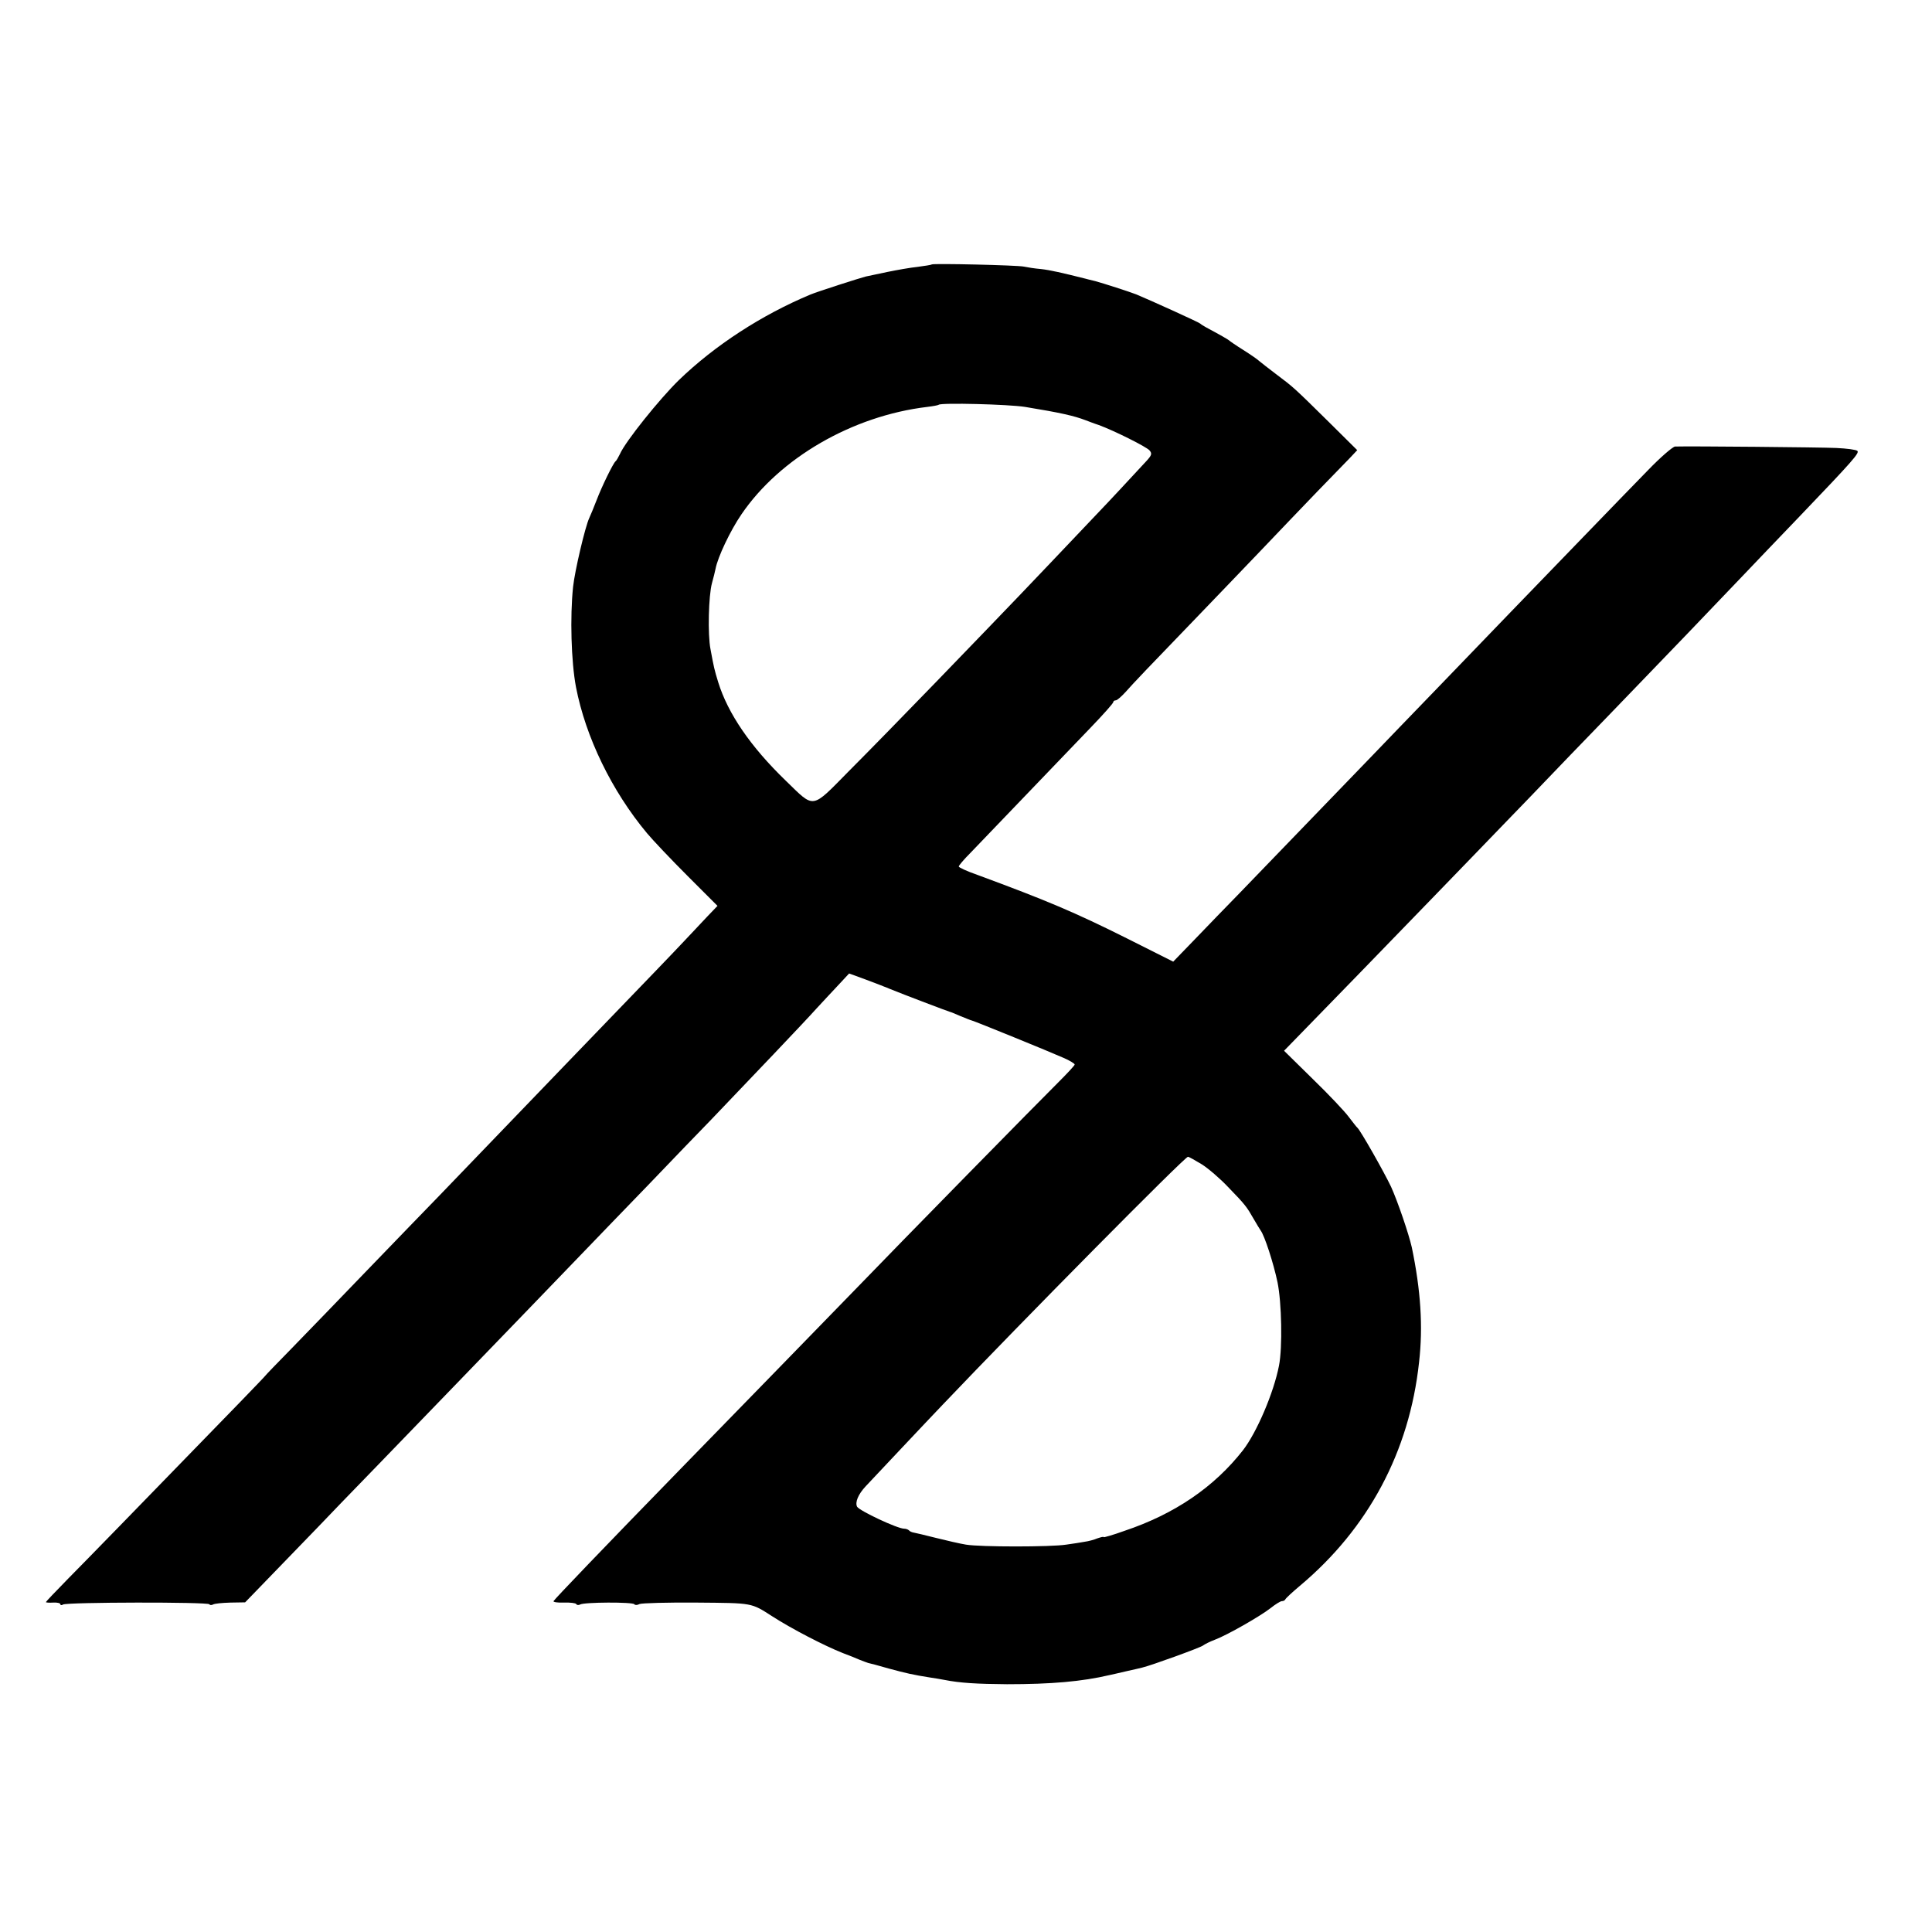
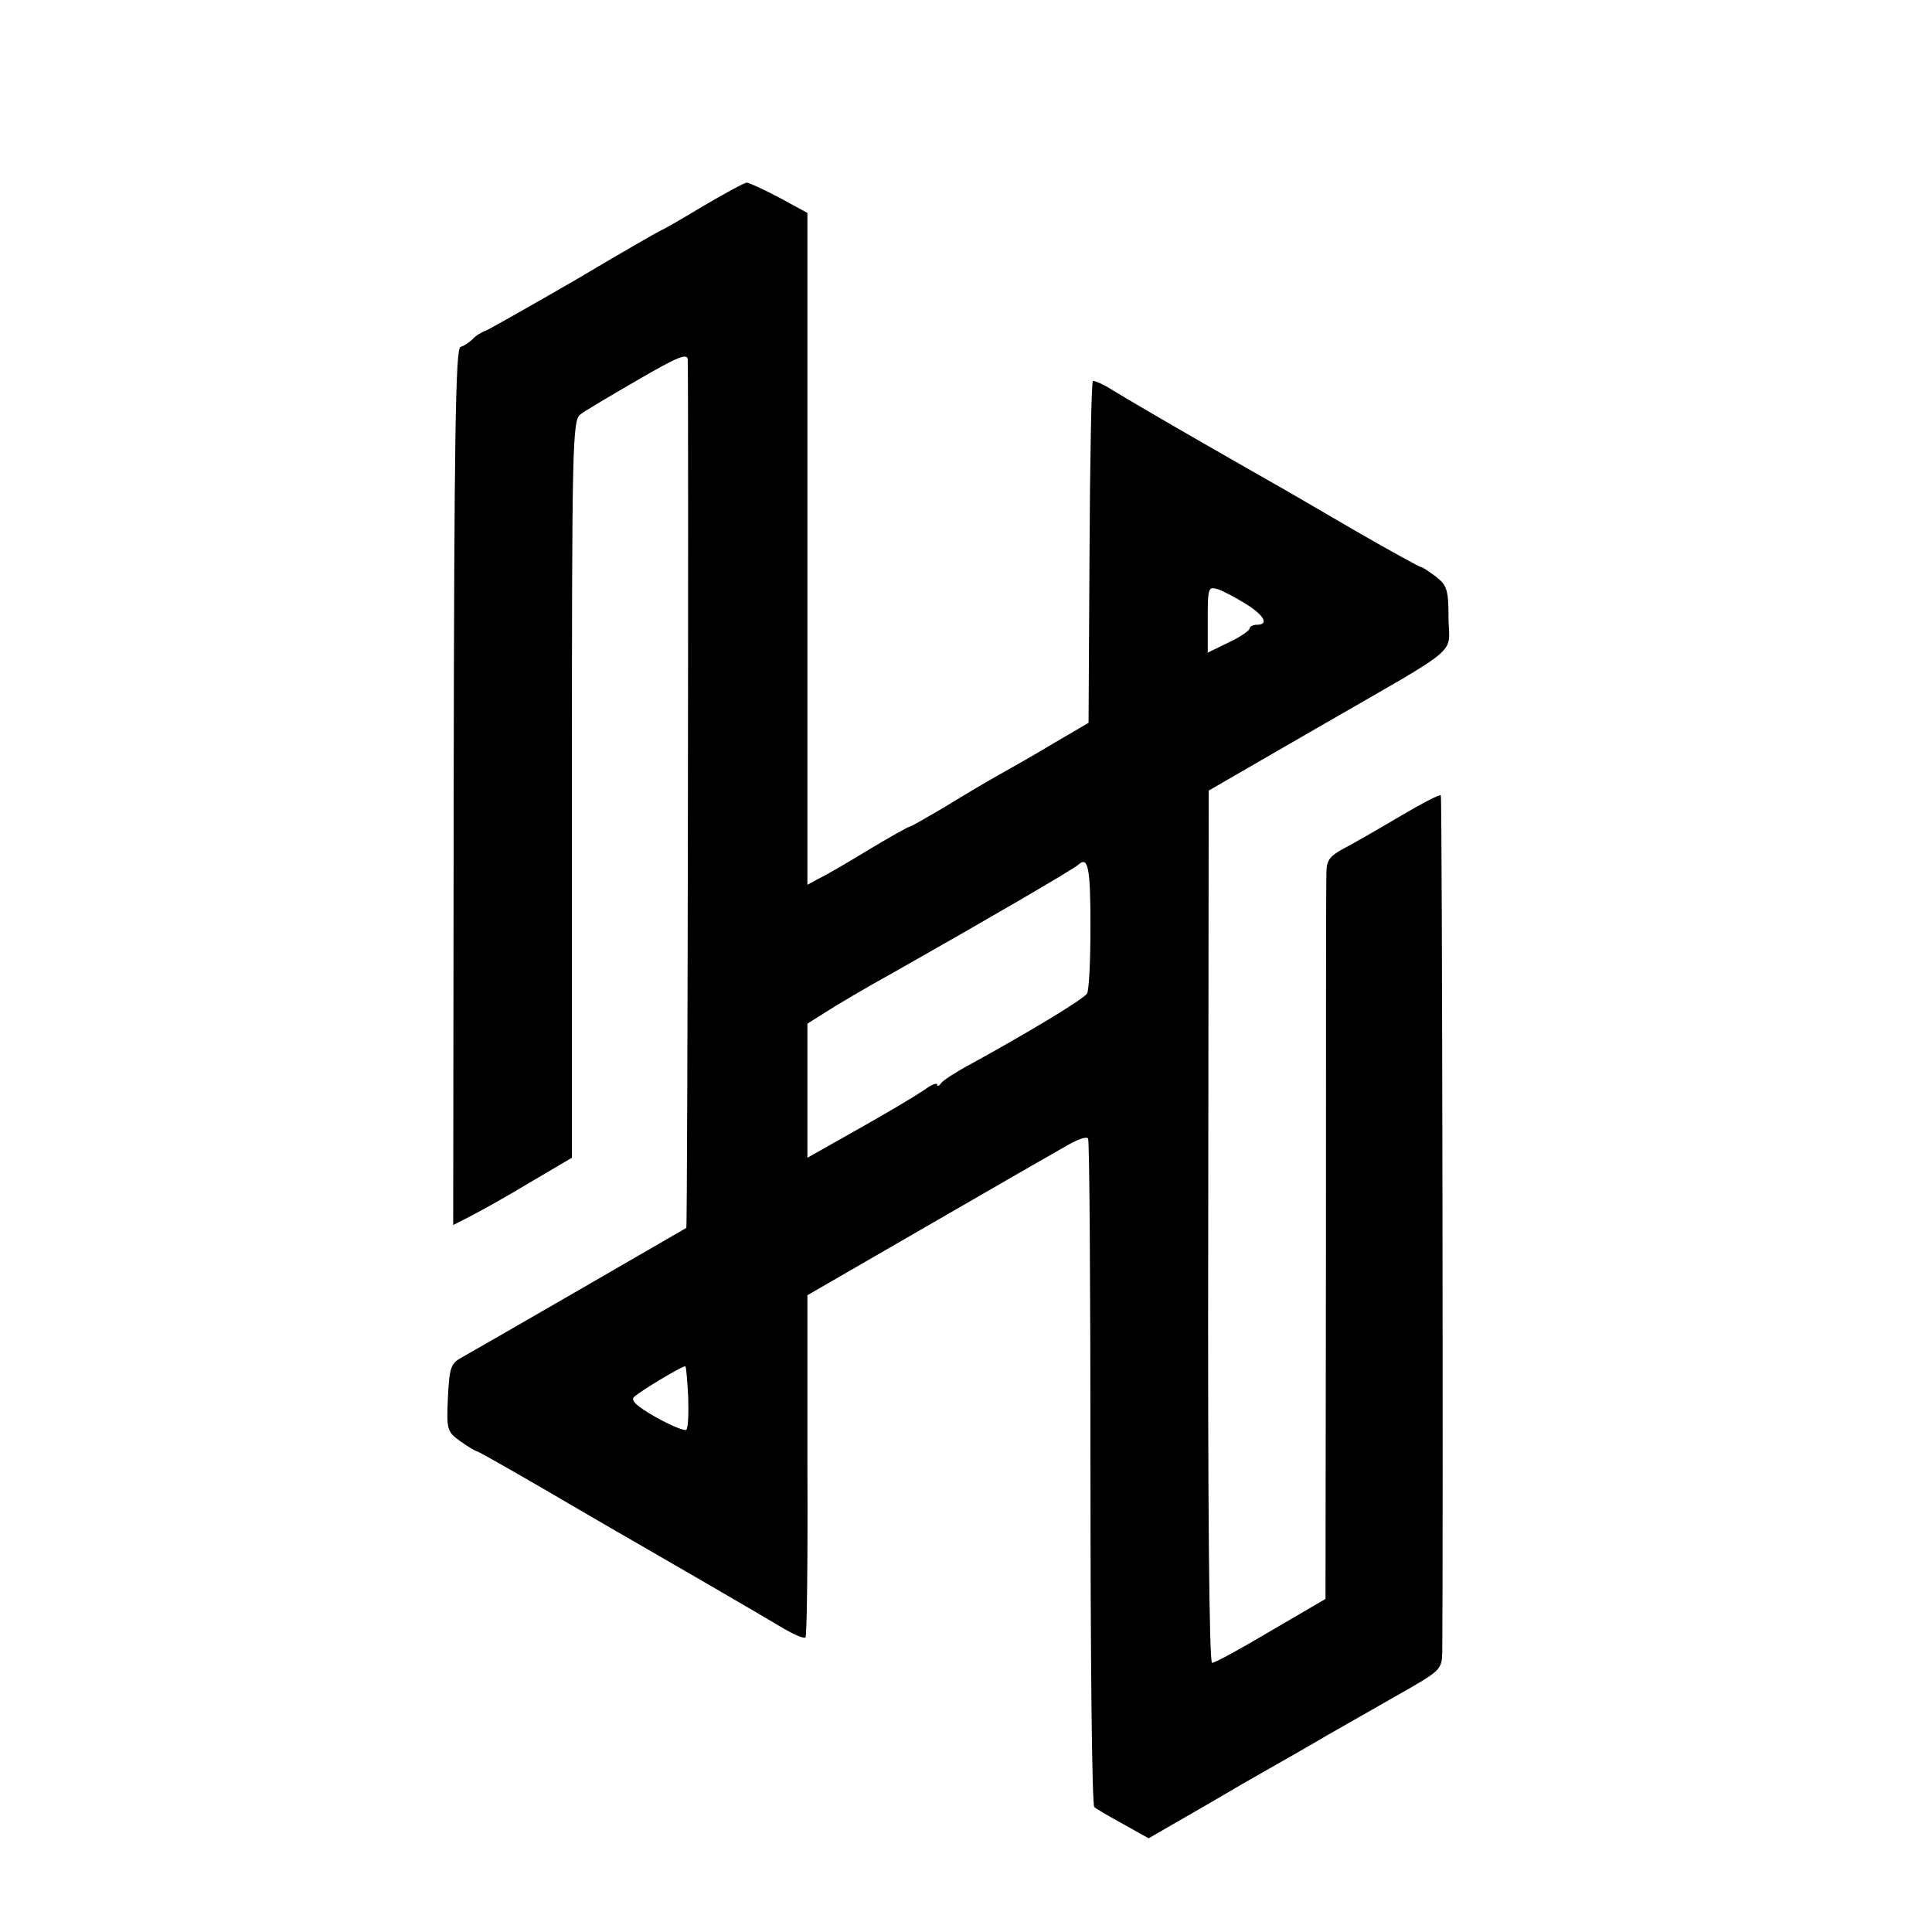
- <svg xmlns="http://www.w3.org/2000/svg" version="1.0" width="800pt" height="800pt" viewBox="0 0 800 800" preserveAspectRatio="xMidYMid meet">
-   <g transform="translate(0,800) scale(0.1,-0.1)" fill="#000000" stroke="none">
-     <path d="M3858 6905 c-2 -2 -28 -6 -58 -10 -30 -3 -86 -13 -125 -21 -38 -8 -79 -17 -90 -19 -24 -6 -202 -63 -230 -75 -201 -84 -395 -210 -544 -354 -80 -78 -222 -255 -244 -306 -7 -14 -14 -27 -18 -30 -10 -8 -57 -104 -79 -162 -11 -29 -25 -62 -30 -73 -17 -36 -60 -219 -67 -285 -13 -124 -8 -309 12 -415 40 -207 148 -430 294 -605 25 -30 101 -110 169 -178 l123 -123 -45 -47 c-24 -26 -68 -72 -96 -102 -45 -48 -126 -132 -474 -493 -227 -236 -461 -479 -536 -557 -47 -48 -179 -185 -295 -305 -115 -120 -258 -267 -317 -328 -60 -61 -108 -111 -108 -112 0 -1 -48 -51 -107 -112 -465 -479 -630 -648 -710 -729 -51 -52 -93 -96 -93 -98 0 -2 14 -3 30 -2 17 1 30 -2 30 -7 0 -4 5 -5 11 -1 16 10 600 11 606 1 2 -4 9 -4 15 -1 6 4 38 7 72 8 l61 1 121 125 c67 69 148 153 180 186 32 34 145 151 251 260 106 110 249 258 318 329 139 144 457 473 549 569 32 33 144 150 250 259 105 110 223 232 261 271 154 161 386 404 436 460 30 32 72 78 95 102 l40 43 55 -20 c30 -11 61 -23 69 -26 8 -3 17 -7 20 -8 3 -1 14 -5 25 -10 51 -21 246 -95 249 -95 2 0 21 -8 42 -17 22 -9 44 -18 49 -19 15 -4 322 -129 378 -154 26 -11 47 -24 47 -28 0 -4 -32 -38 -70 -76 -69 -68 -656 -666 -841 -858 -102 -105 -575 -591 -704 -723 -342 -351 -540 -558 -543 -565 -2 -4 18 -7 43 -6 26 1 49 -2 51 -6 3 -5 10 -5 16 -2 15 10 219 11 225 1 2 -4 12 -4 21 1 9 4 116 7 237 6 234 -2 224 0 313 -57 79 -51 216 -122 292 -152 25 -9 56 -22 70 -28 14 -6 30 -11 35 -13 6 -1 44 -11 85 -23 74 -20 101 -26 170 -37 19 -3 46 -7 60 -10 65 -13 136 -17 260 -18 183 0 310 11 425 38 11 2 43 10 70 16 28 6 57 13 65 15 38 9 239 82 251 91 8 6 30 17 49 24 51 19 189 98 231 131 20 16 41 29 47 29 6 0 12 3 14 7 2 5 29 30 60 56 284 238 454 556 494 926 17 148 7 298 -30 476 -13 57 -58 189 -86 251 -30 63 -126 232 -139 244 -4 3 -19 23 -36 45 -16 22 -83 93 -149 157 l-119 117 110 113 c139 142 234 241 498 513 116 120 246 254 290 300 44 45 172 178 285 296 113 117 239 247 280 290 72 74 335 348 450 469 30 32 130 136 221 231 223 233 249 263 240 272 -5 5 -44 10 -87 12 -66 3 -609 8 -668 6 -10 -1 -61 -45 -112 -98 -101 -103 -421 -435 -574 -593 -50 -52 -182 -189 -293 -304 -111 -115 -233 -241 -270 -280 -96 -99 -443 -459 -555 -575 -52 -53 -134 -138 -184 -190 l-90 -93 -191 96 c-218 109 -332 157 -619 263 -43 15 -78 31 -78 35 0 4 21 29 48 56 47 49 325 339 499 520 51 53 93 100 93 105 0 4 5 7 10 7 6 0 25 17 43 37 29 33 83 90 332 348 39 40 135 141 215 224 80 84 190 199 245 256 55 57 115 118 133 137 l32 34 -116 115 c-146 144 -147 145 -219 199 -33 25 -65 50 -72 56 -6 6 -35 26 -65 45 -29 18 -55 36 -58 39 -4 4 -37 23 -95 54 -11 6 -22 13 -25 16 -4 5 -214 100 -265 121 -31 12 -137 46 -170 55 -16 4 -34 8 -40 10 -95 24 -148 36 -185 40 -25 2 -56 7 -70 10 -27 6 -377 14 -382 9z m387 -590 c147 -24 203 -37 250 -55 11 -4 36 -14 55 -20 65 -24 197 -90 210 -105 11 -13 9 -20 -12 -43 -76 -82 -149 -161 -198 -212 -338 -356 -310 -327 -675 -705 -121 -125 -282 -290 -358 -366 -160 -162 -142 -159 -263 -42 -147 142 -240 279 -280 408 -16 52 -18 61 -32 137 -12 60 -8 222 6 273 6 22 13 49 15 60 9 48 61 158 107 225 159 234 460 408 769 445 25 3 46 7 48 9 9 9 290 2 358 -9z m731 -3136 c27 -17 76 -59 109 -94 72 -74 78 -83 106 -132 12 -21 25 -42 29 -48 16 -21 53 -134 70 -215 17 -83 21 -269 6 -345 -22 -113 -92 -276 -149 -350 -119 -152 -282 -264 -491 -334 -47 -17 -86 -28 -86 -26 0 3 -11 0 -26 -5 -14 -6 -37 -12 -52 -14 -15 -3 -49 -8 -77 -12 -63 -10 -355 -10 -415 0 -25 4 -81 17 -125 28 -44 11 -85 21 -92 22 -7 1 -16 5 -19 9 -4 4 -13 7 -20 7 -28 0 -185 74 -195 91 -9 18 4 51 36 85 17 18 266 283 319 338 332 349 1002 1026 1015 1026 4 0 29 -14 57 -31z" />
+ <svg xmlns="http://www.w3.org/2000/svg" version="1.0" width="402pt" height="402pt" viewBox="0 0 402 402" preserveAspectRatio="xMidYMid meet">
+   <g transform="translate(0,402) scale(0.1,-0.1)" fill="#000000" stroke="none">
+     <path d="M1461 3590 c-46 -28 -85 -50 -87 -50 -1 0 -80 -45 -174 -101 -95 -55 -180 -103 -189 -107 -9 -3 -22 -11 -28 -18 -7 -7 -18 -14 -25 -16 -10 -4 -13 -189 -14 -916 l-1 -911 39 20 c21 11 77 42 123 70 l85 50 0 767 c0 720 1 768 18 780 9 7 63 39 120 72 81 47 102 56 103 42 2 -55 0 -1804 -3 -1807 -3 -2 -420 -243 -468 -270 -22 -12 -25 -21 -28 -83 -3 -67 -2 -71 26 -91 17 -12 32 -21 35 -21 2 0 64 -35 138 -78 74 -43 154 -90 179 -104 59 -34 275 -159 323 -188 21 -12 40 -20 43 -17 3 2 5 164 4 358 l0 354 251 145 c138 80 269 155 290 167 21 12 40 19 43 14 3 -4 5 -317 5 -696 0 -378 3 -691 8 -695 4 -4 32 -20 61 -36 l52 -29 33 19 c17 10 91 52 162 94 72 41 151 86 176 101 25 14 89 51 142 81 97 55 97 55 98 95 2 202 0 1777 -3 1780 -2 3 -40 -17 -84 -43 -44 -26 -96 -56 -117 -67 -30 -16 -37 -25 -37 -50 -1 -16 -1 -363 -1 -771 l-1 -741 -113 -66 c-62 -37 -117 -67 -123 -67 -6 0 -9 330 -8 907 l1 908 225 130 c307 177 275 150 274 228 0 59 -3 69 -26 87 -15 11 -28 20 -31 20 -3 0 -61 32 -129 71 -67 39 -136 79 -153 89 -16 9 -95 54 -175 100 -80 46 -162 94 -183 107 -22 14 -41 22 -43 20 -3 -2 -6 -163 -7 -358 l-2 -353 -70 -41 c-38 -23 -91 -53 -116 -67 -25 -14 -76 -44 -113 -67 -38 -22 -70 -41 -73 -41 -3 0 -42 -22 -87 -49 -44 -27 -91 -54 -104 -60 l-22 -12 0 563 c0 310 0 624 0 699 l0 136 -59 32 c-32 17 -63 31 -67 31 -5 0 -47 -23 -93 -50z m1132 -827 c38 -24 48 -43 22 -43 -8 0 -15 -4 -15 -8 0 -4 -20 -18 -44 -29 l-43 -21 0 69 c0 66 1 69 21 63 12 -4 38 -18 59 -31z m-324 -671 c0 -70 -3 -132 -7 -139 -7 -12 -122 -81 -242 -147 -30 -16 -58 -34 -62 -40 -4 -6 -8 -7 -8 -3 0 5 -12 0 -27 -11 -16 -11 -76 -47 -135 -80 l-108 -61 0 139 0 140 38 24 c20 13 84 51 142 83 184 104 375 215 384 224 20 18 25 -6 25 -129z m-837 -979 c1 -34 0 -64 -4 -68 -3 -3 -31 8 -63 26 -39 22 -53 35 -46 42 12 12 104 67 107 64 2 -1 4 -30 6 -64z" />
  </g>
</svg>
